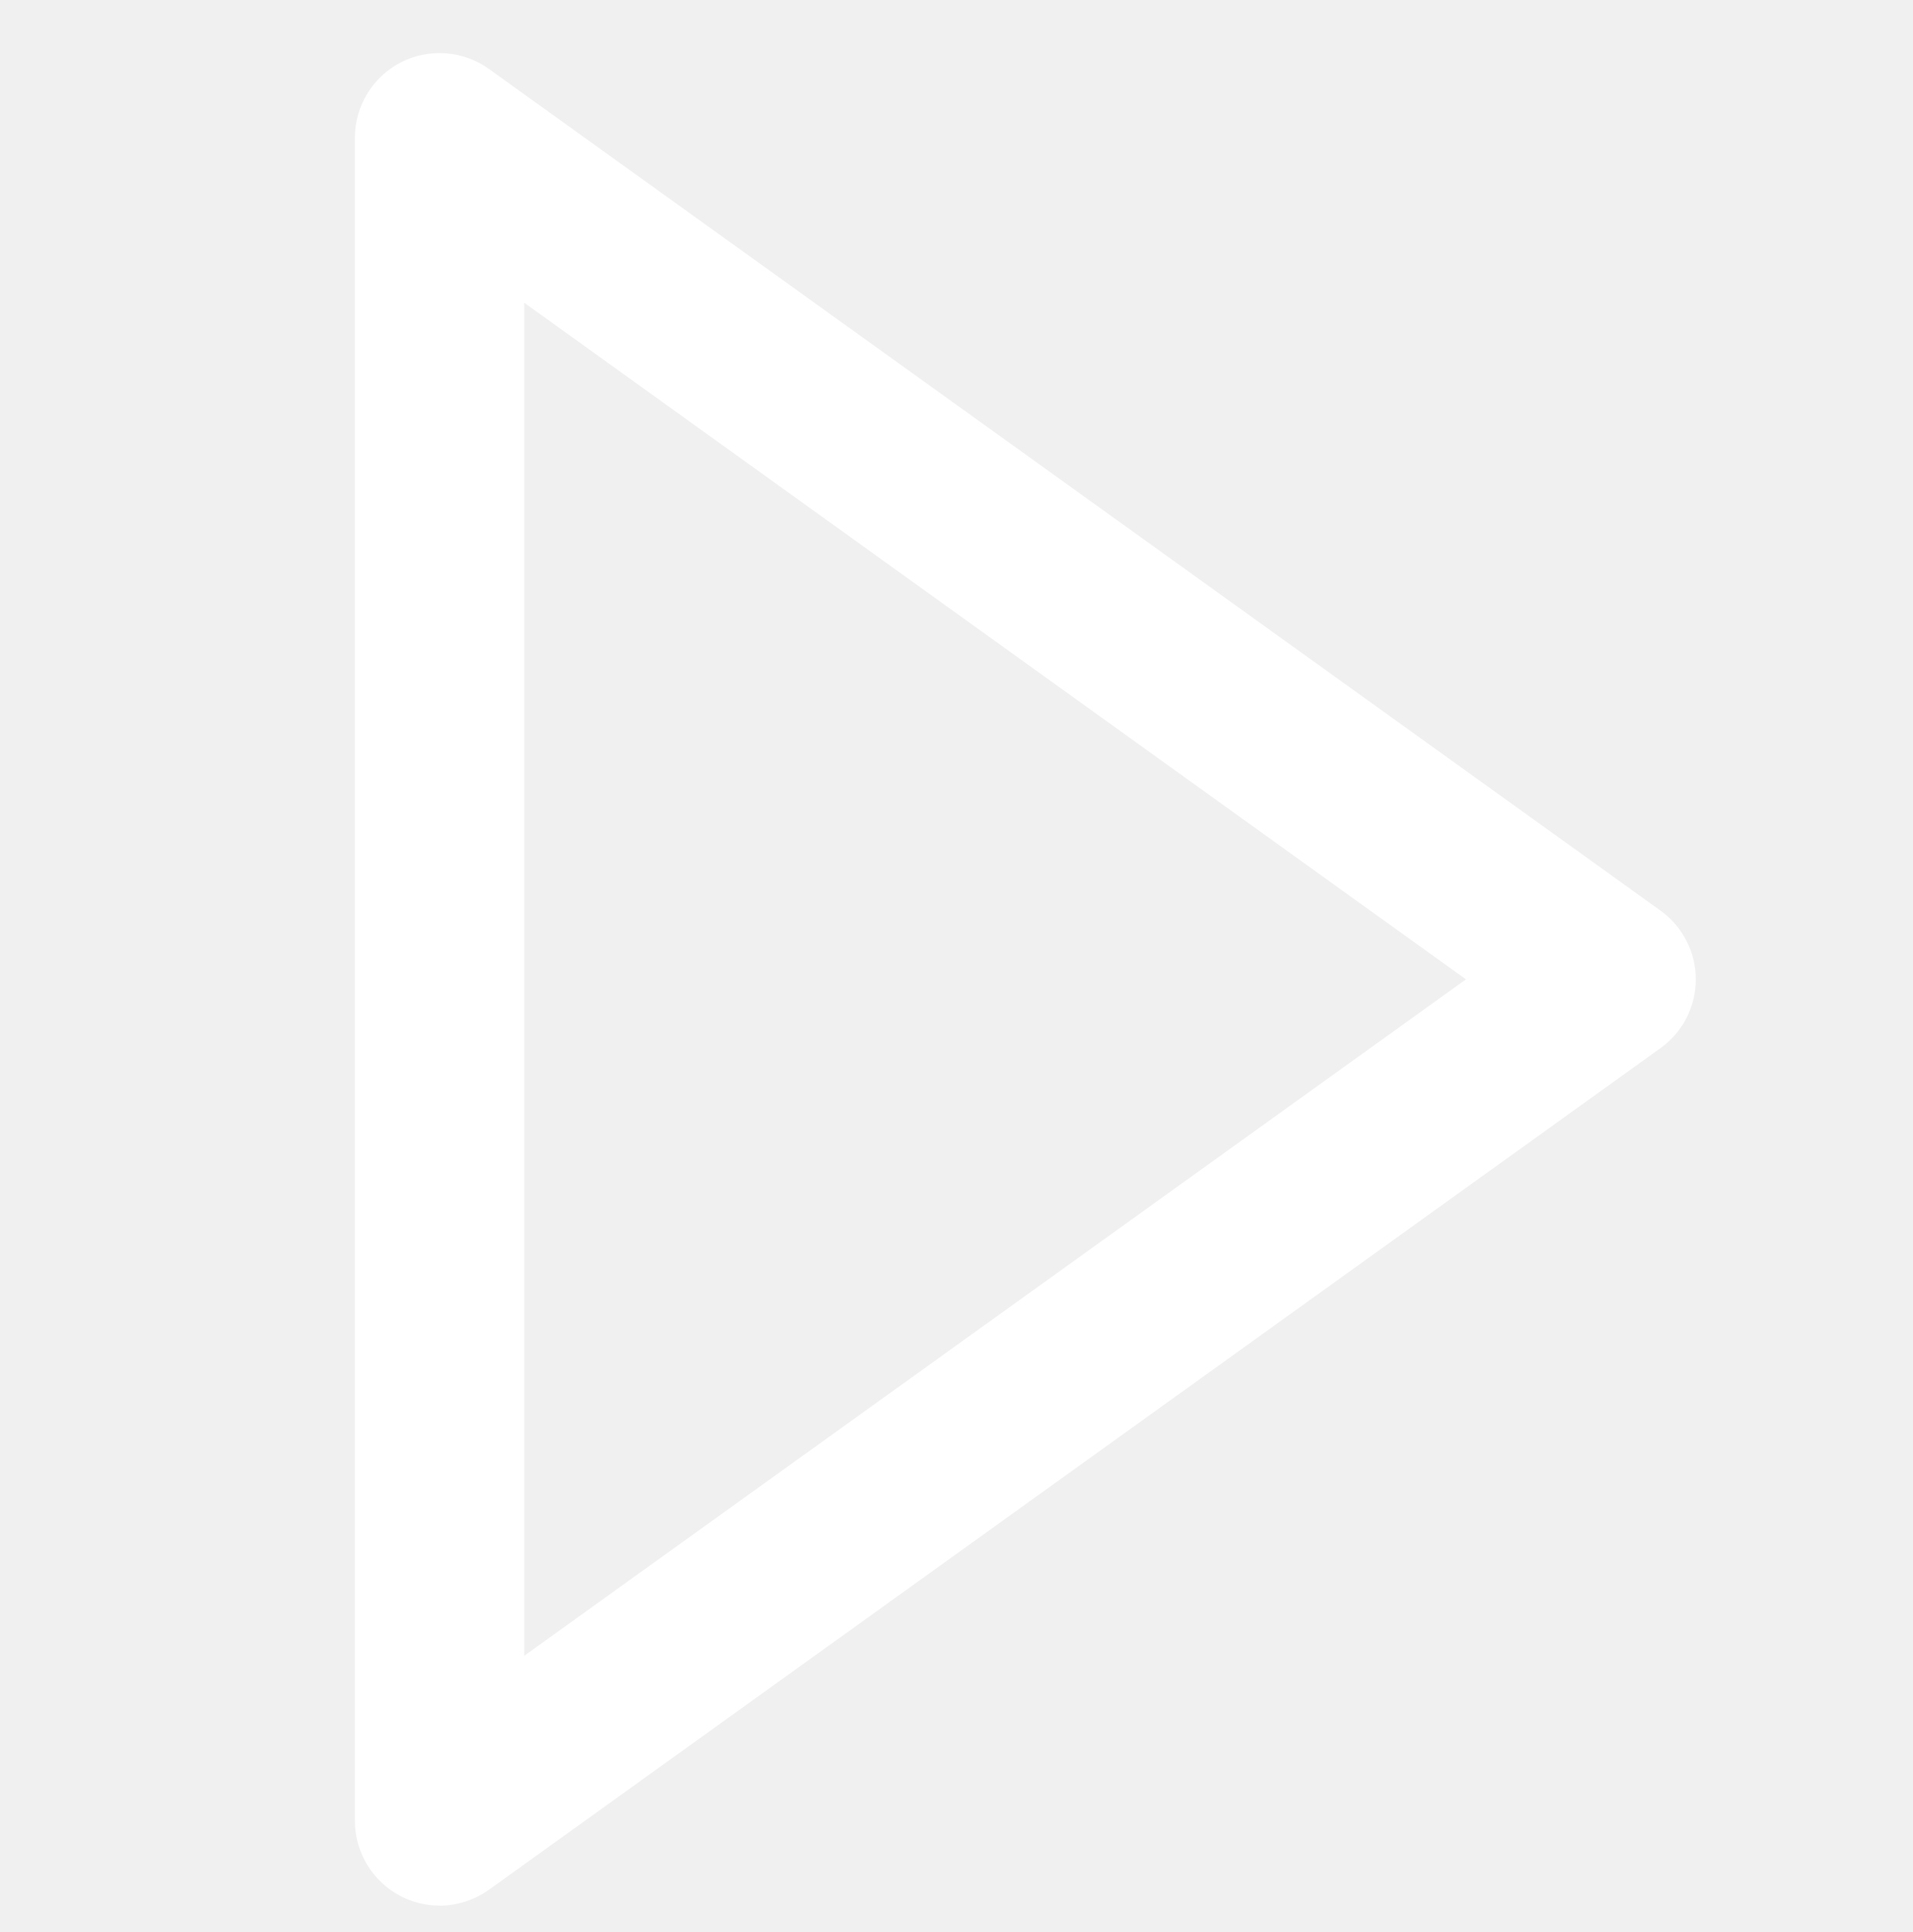
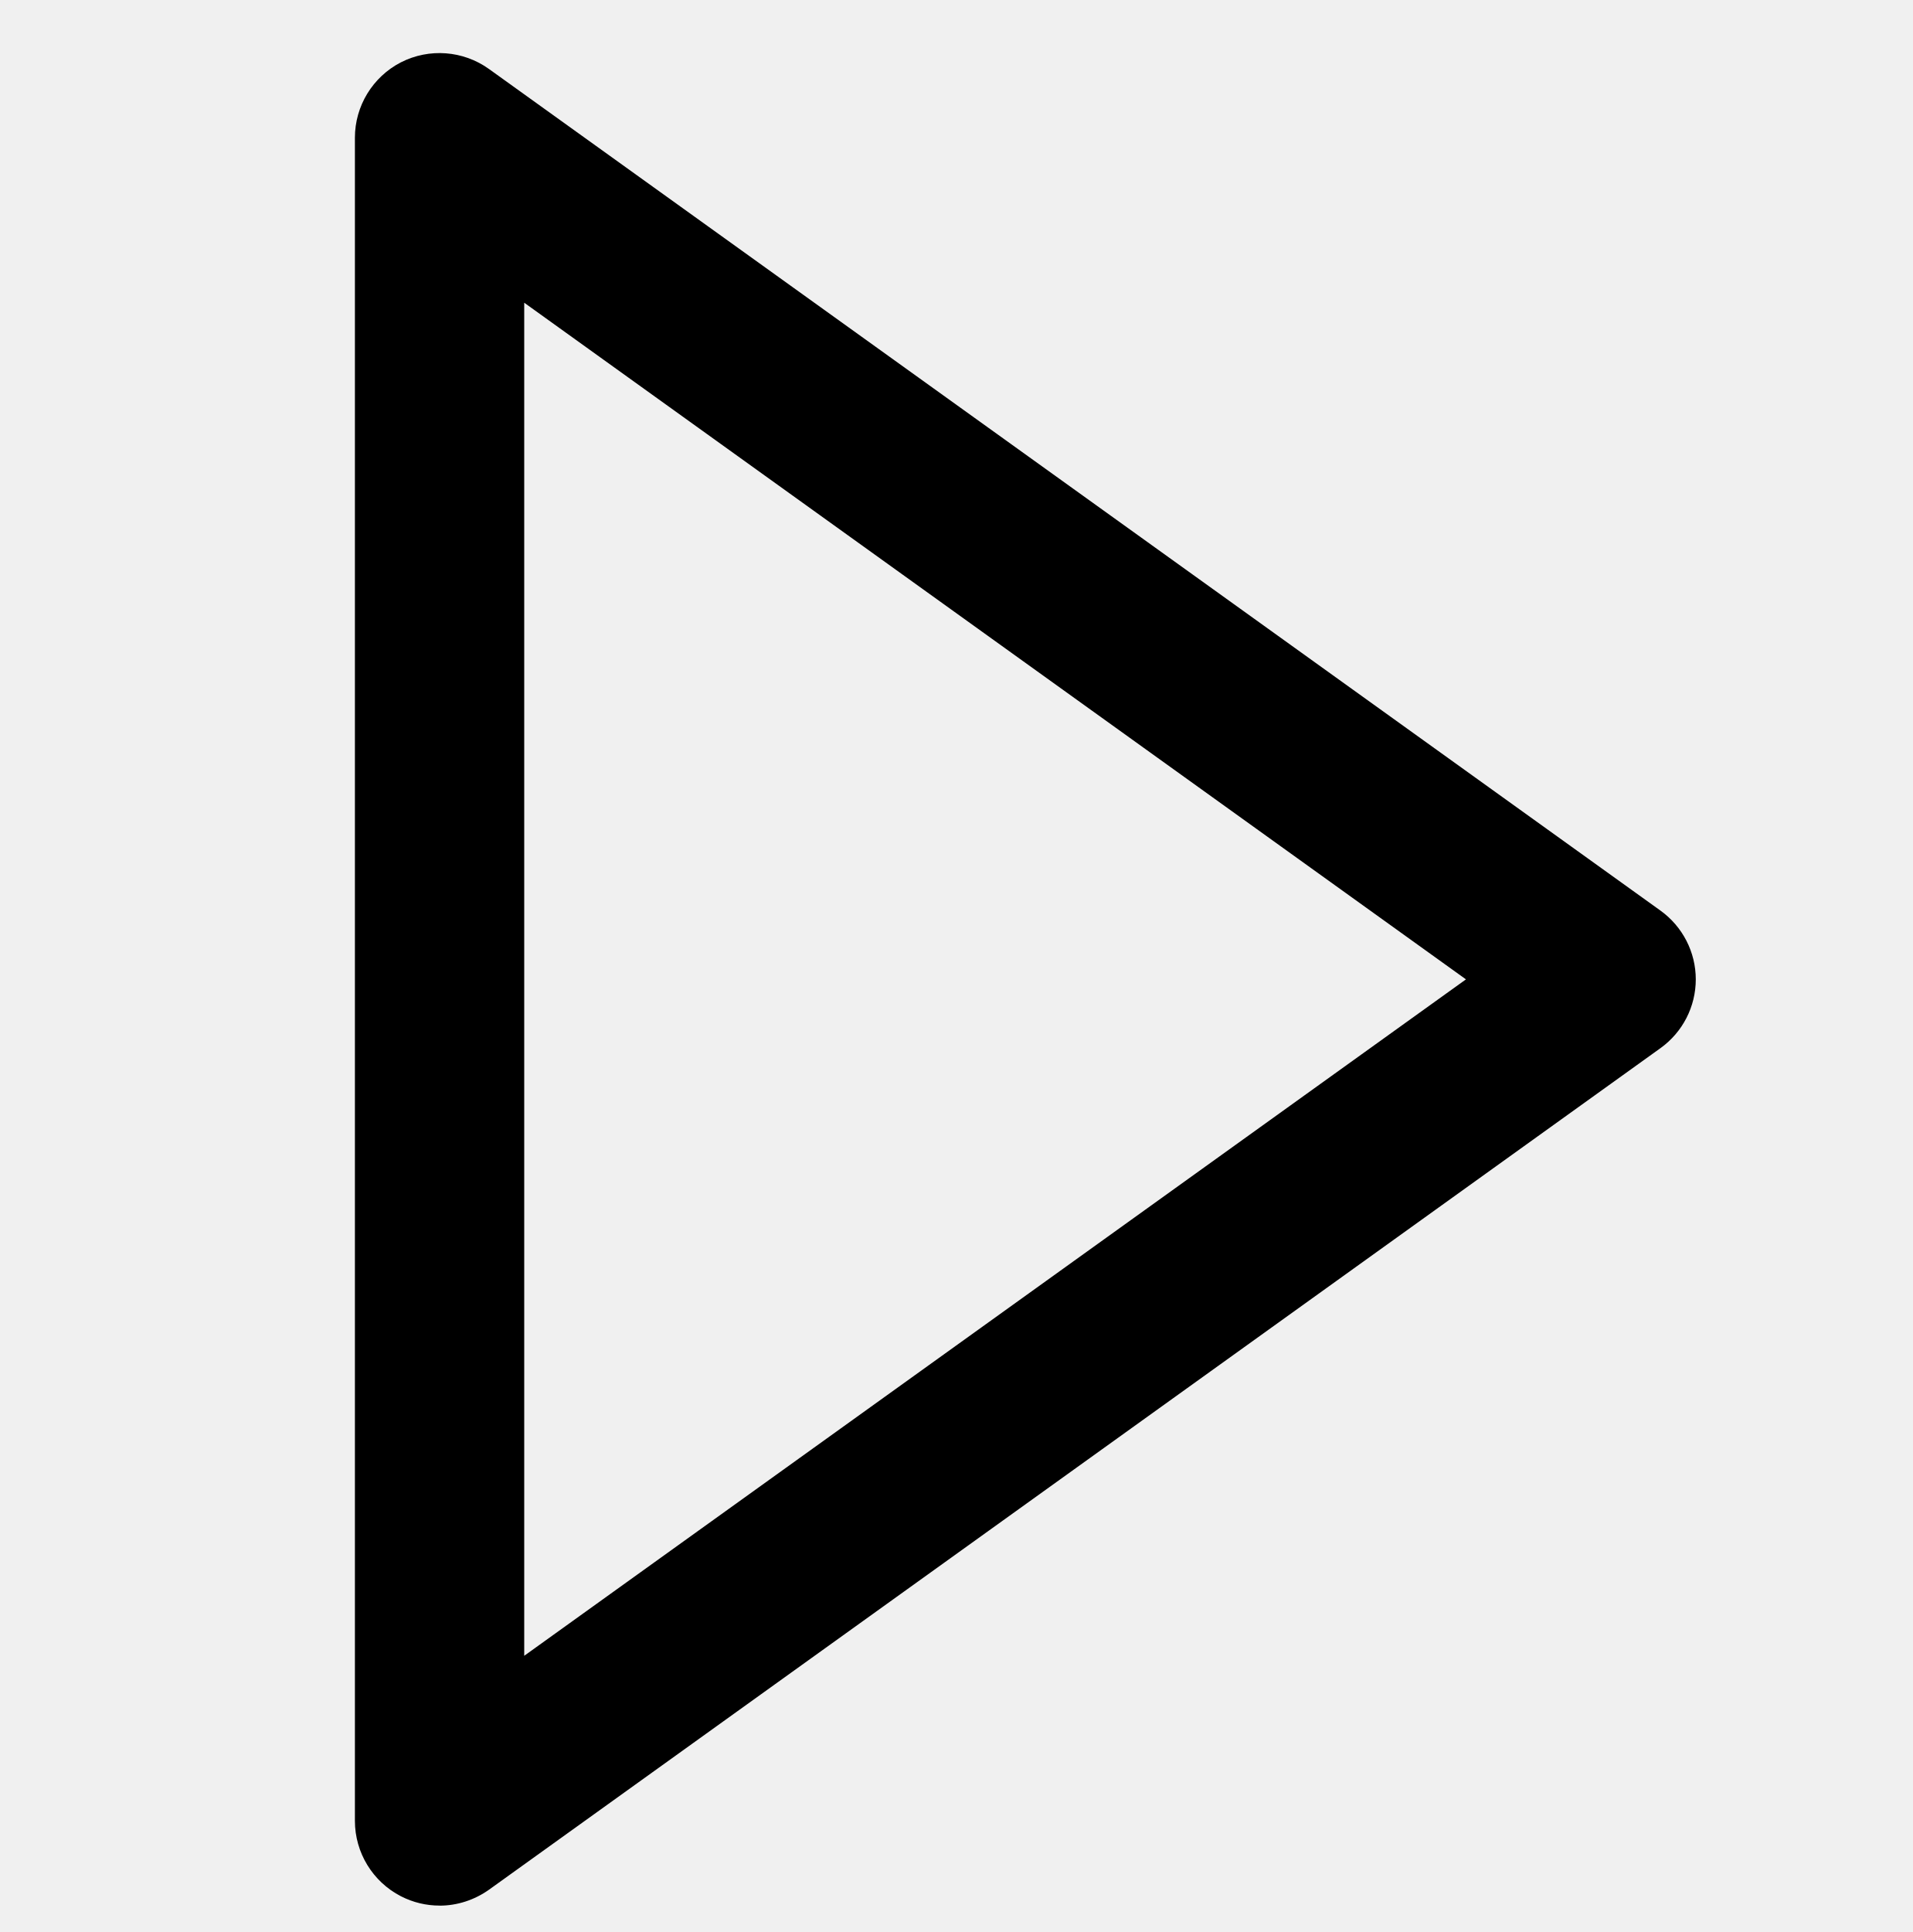
<svg xmlns="http://www.w3.org/2000/svg" viewBox="0 0 34.765 35.114">
-   <path fill="#FFF" d="M7.99 34.634c-.24 0-.48-.056-.702-.17-.513-.264-.836-.793-.836-1.37V2.503c0-.577.323-1.105.836-1.37.514-.262 1.132-.215 1.6.12L30.186 16.55c.403.29.642.755.642 1.25s-.238.96-.642 1.25L8.89 34.345c-.268.19-.583.29-.9.29zm1.54-29.13v24.59L26.65 17.8 9.53 5.502z" />
+   <path d="M7.99 34.634c-.24 0-.48-.056-.702-.17-.513-.264-.836-.793-.836-1.37V2.503c0-.577.323-1.105.836-1.37.514-.262 1.132-.215 1.6.12L30.186 16.55c.403.29.642.755.642 1.25s-.238.96-.642 1.25L8.89 34.345c-.268.19-.583.29-.9.29zm1.54-29.13v24.59L26.65 17.8 9.53 5.502z" />
</svg>
